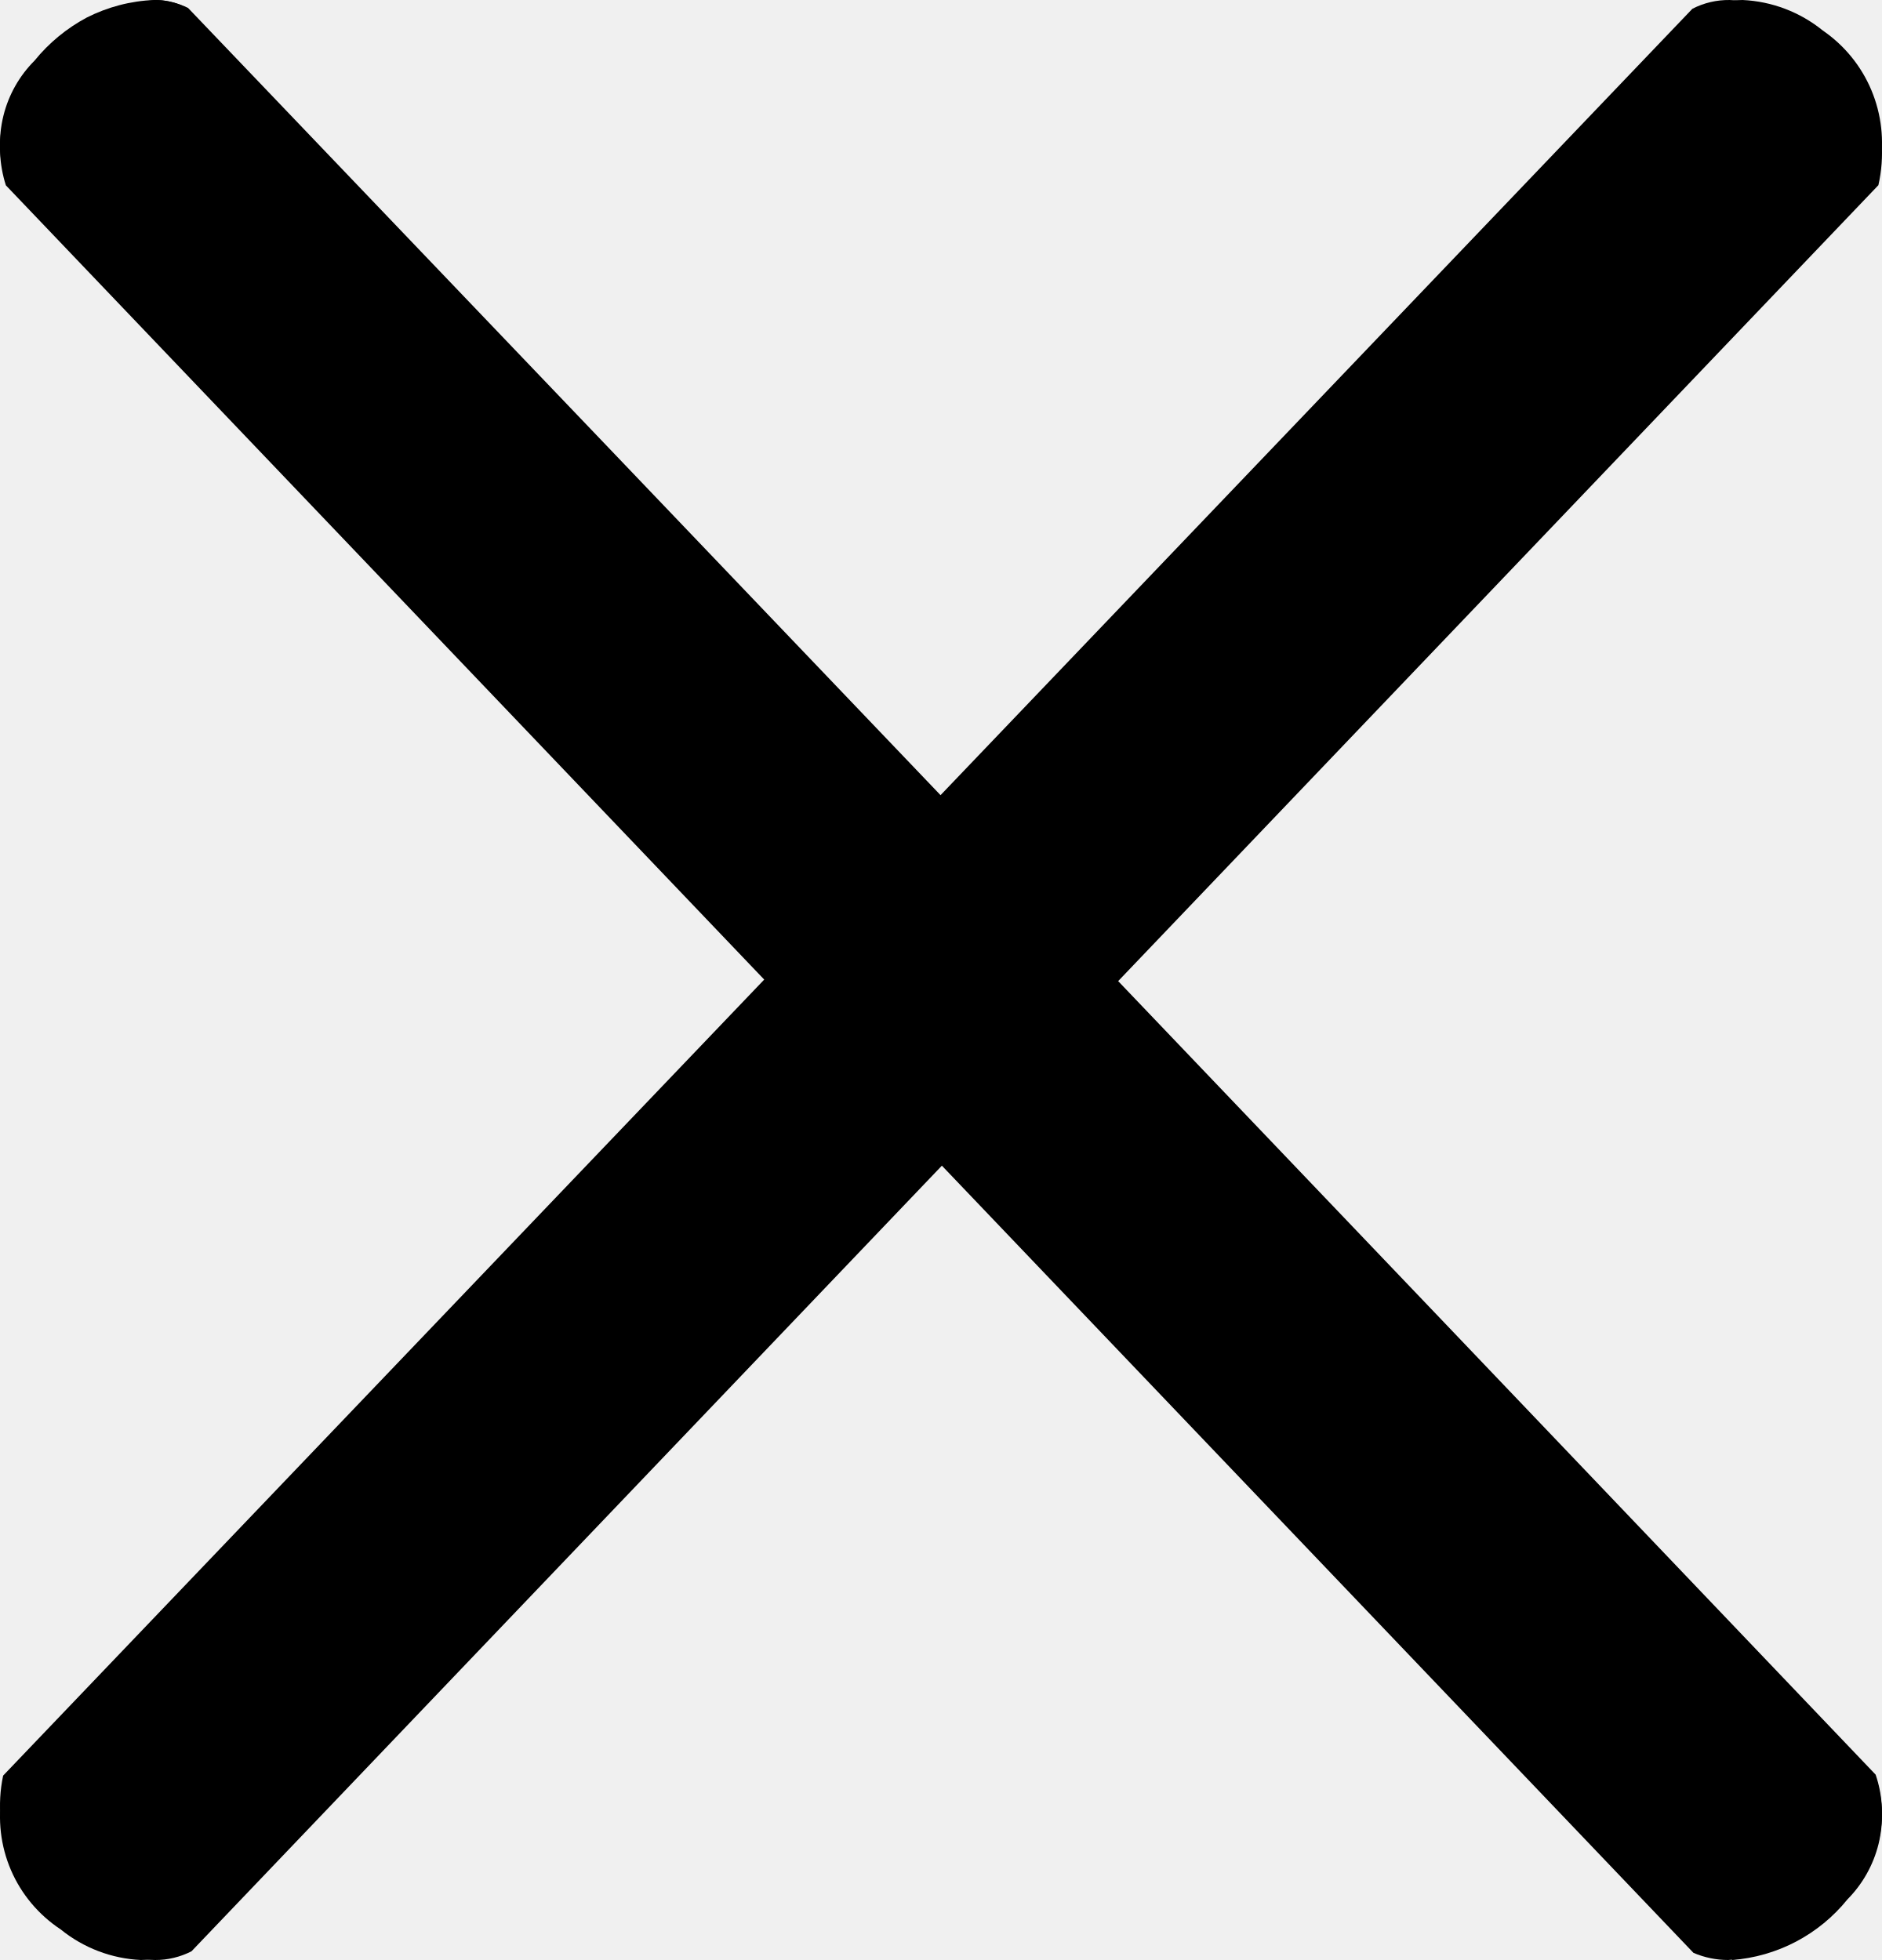
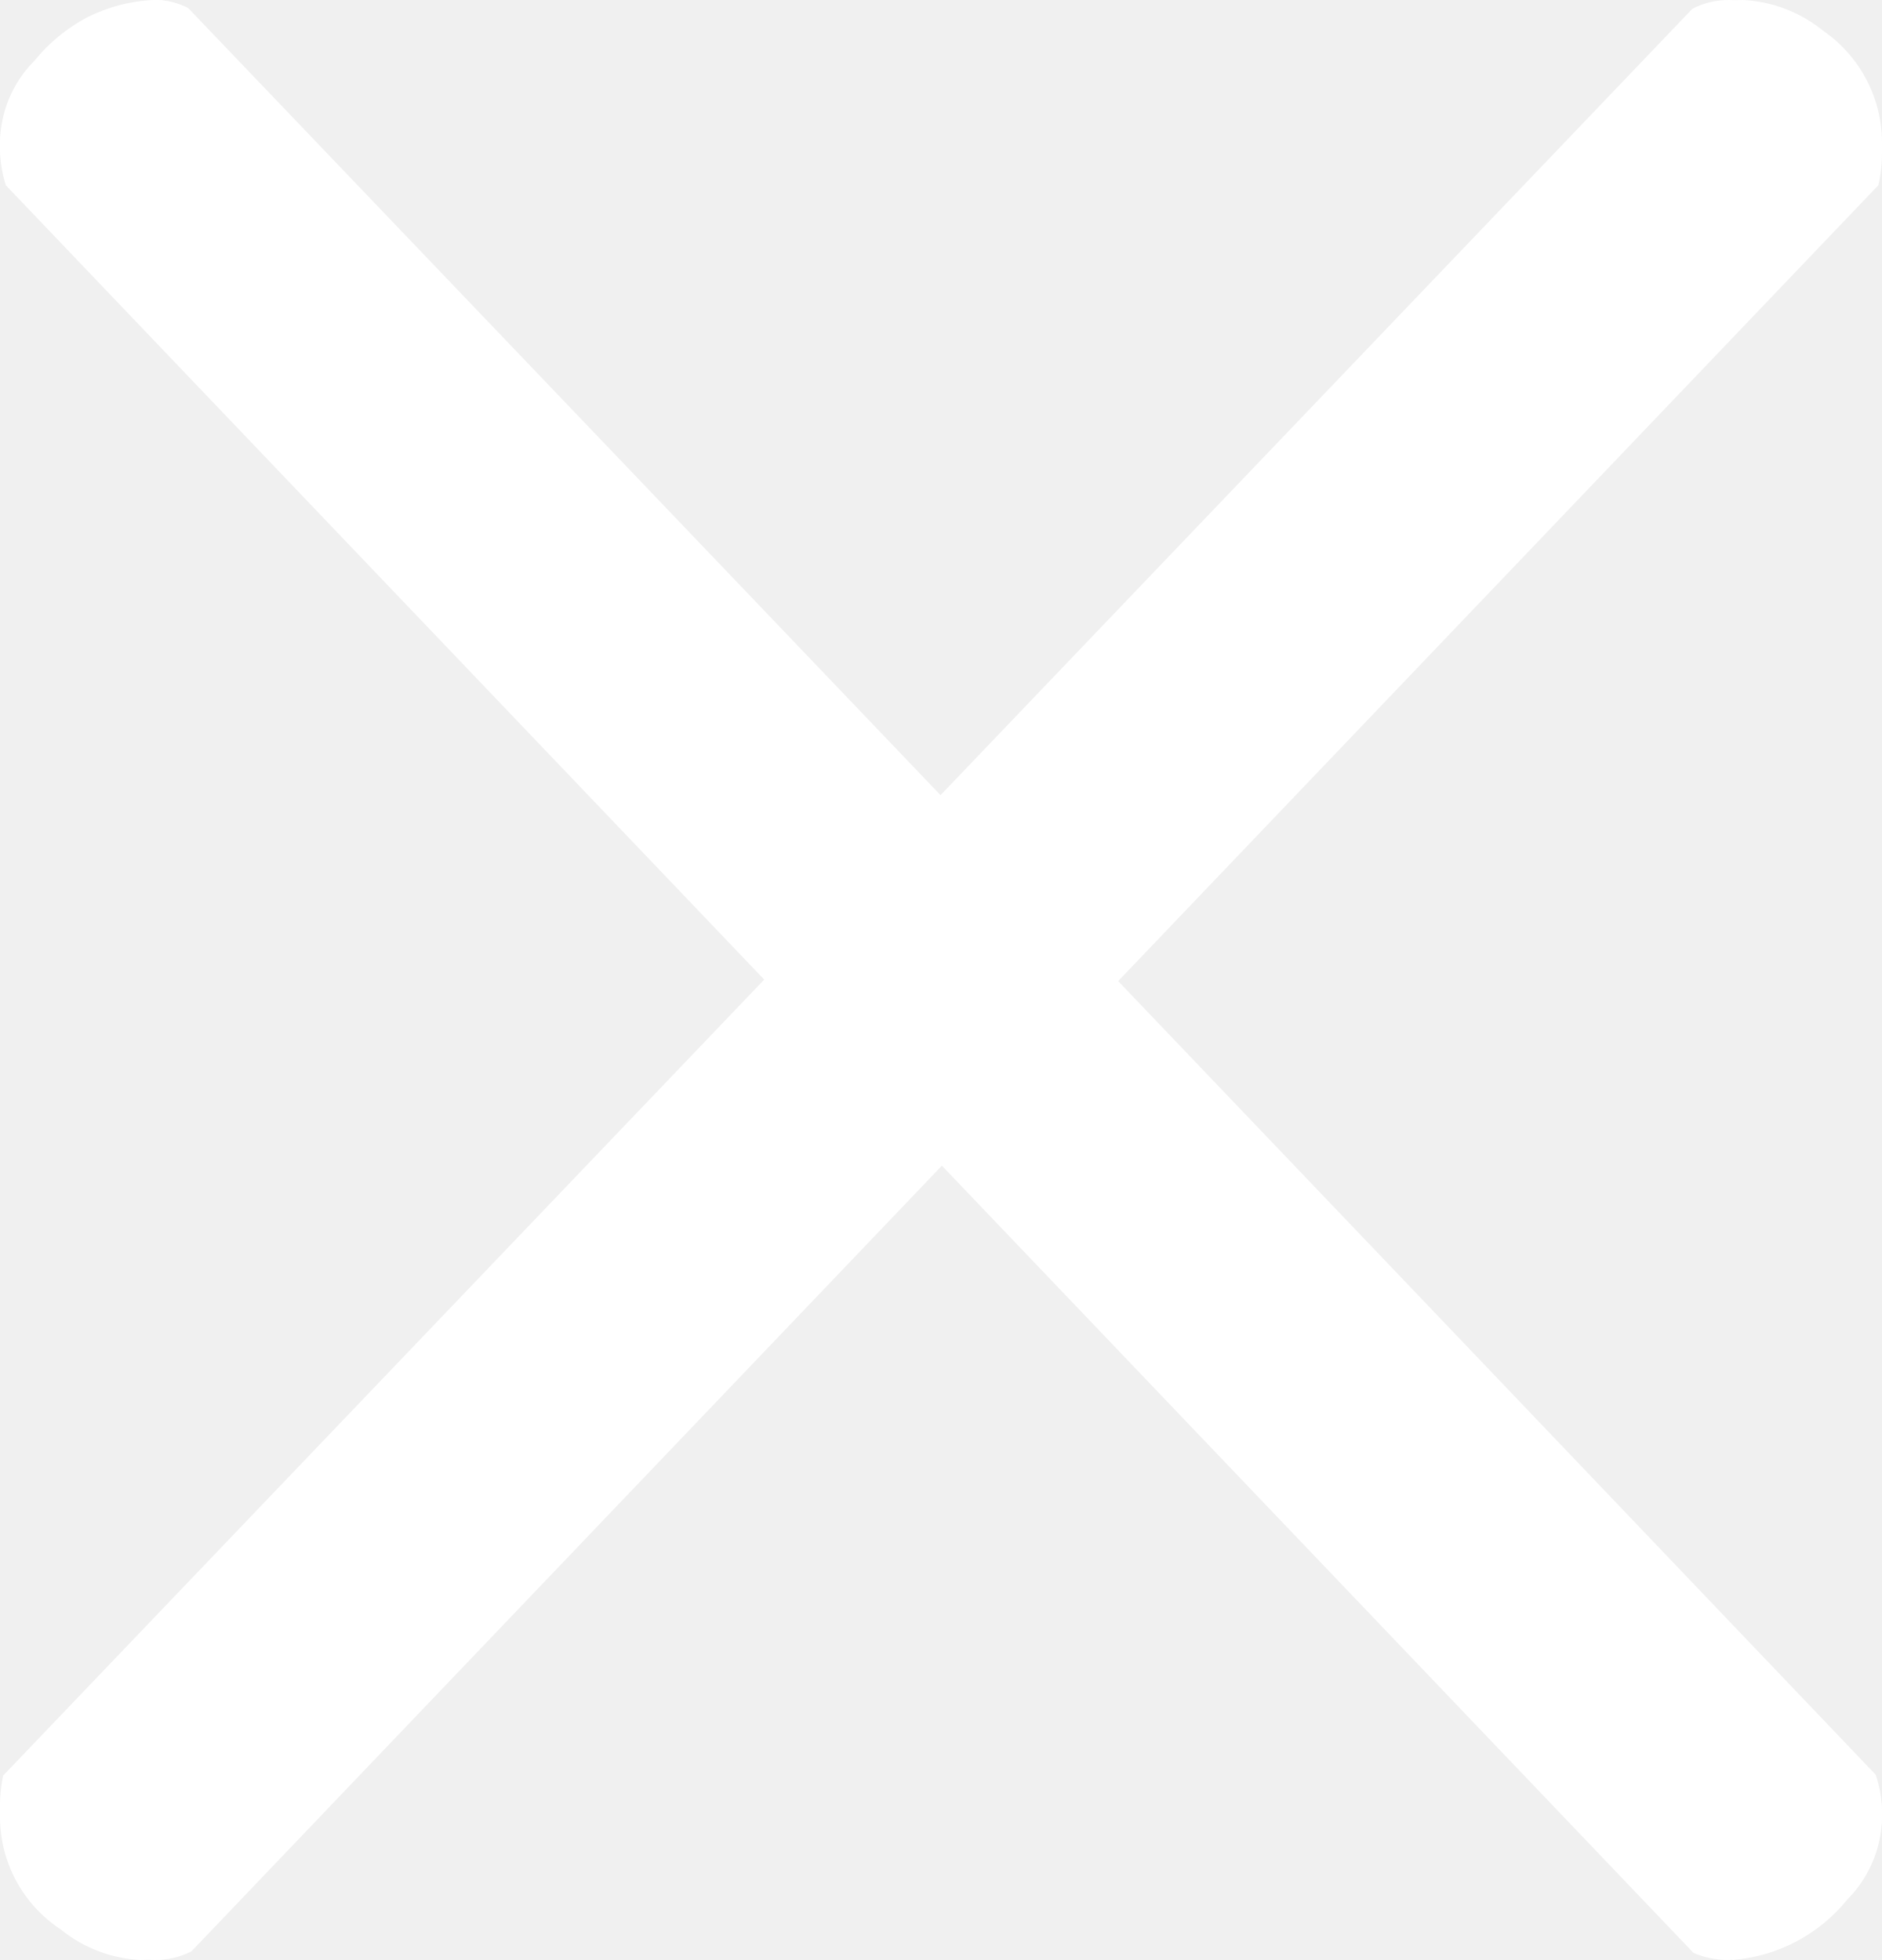
<svg xmlns="http://www.w3.org/2000/svg" width="24" height="25" viewBox="0 0 24 25" fill="none">
-   <path d="M1.798 25C1.424 24.983 1.065 24.846 0.774 24.61C0.494 24.425 0.273 24.163 0.14 23.854C0.007 23.545 -0.032 23.204 0.026 22.873L21.874 0.082C21.982 0.029 22.101 0.001 22.222 0C22.596 0.017 22.955 0.154 23.246 0.39C23.521 0.579 23.736 0.843 23.865 1.151C23.994 1.459 24.032 1.798 23.973 2.127L2.147 24.918C2.038 24.969 1.919 24.997 1.798 25Z" fill="black" />
-   <path d="M22.057 0.345C22.383 0.364 22.694 0.489 22.945 0.7C23.18 0.861 23.368 1.082 23.49 1.34C23.613 1.599 23.665 1.885 23.642 2.17L2.18 24.615C2.096 24.629 2.011 24.629 1.928 24.615C1.609 24.619 1.297 24.52 1.039 24.331C0.802 24.169 0.612 23.947 0.49 23.686C0.367 23.426 0.317 23.137 0.343 22.851L10.851 11.861L21.814 0.395C21.892 0.367 21.974 0.35 22.057 0.345ZM22.057 9.72872e-05C21.892 -0.002 21.729 0.036 21.582 0.112L0.04 22.648C-0.038 23.016 -0.001 23.399 0.145 23.745C0.291 24.092 0.54 24.385 0.858 24.584C1.173 24.847 1.568 24.994 1.978 25C2.139 25.001 2.299 24.962 2.442 24.889L23.954 2.362C24.037 1.998 24.007 1.617 23.87 1.27C23.733 0.923 23.495 0.625 23.187 0.416C22.865 0.158 22.468 0.012 22.057 9.72872e-05Z" fill="black" />
-   <path d="M22.087 24.98C21.941 24.98 21.796 24.949 21.663 24.888L13.065 15.876L0.067 2.281C-0.014 2.02 -0.022 1.741 0.044 1.475C0.11 1.209 0.247 0.967 0.44 0.774C0.623 0.548 0.85 0.361 1.106 0.224C1.373 0.089 1.665 0.012 1.964 0C2.104 -0.003 2.242 0.029 2.367 0.092L13.267 11.507L23.934 22.709C24.014 22.972 24.021 23.252 23.956 23.52C23.89 23.787 23.753 24.031 23.56 24.226C23.38 24.449 23.156 24.633 22.903 24.766C22.649 24.899 22.372 24.979 22.087 25V24.98Z" fill="black" />
-   <path d="M1.996 0.091C2.134 0.088 2.272 0.115 2.398 0.172L23.849 22.677C23.926 22.93 23.933 23.2 23.869 23.458C23.805 23.715 23.673 23.95 23.487 24.138C23.314 24.36 23.096 24.544 22.849 24.677C22.601 24.809 22.328 24.888 22.049 24.909C21.914 24.908 21.78 24.881 21.657 24.828L10.896 13.565L0.145 2.323C0.08 2.067 0.08 1.798 0.145 1.542C0.212 1.302 0.336 1.083 0.507 0.903C0.681 0.669 0.9 0.472 1.151 0.325C1.412 0.185 1.701 0.106 1.996 0.091ZM1.996 0C1.705 0.021 1.421 0.101 1.161 0.233C0.886 0.365 0.642 0.556 0.447 0.791C0.248 0.994 0.108 1.248 0.042 1.525C-0.024 1.802 -0.012 2.093 0.075 2.364L21.596 24.909C21.736 24.969 21.887 25 22.039 25C22.329 24.979 22.613 24.899 22.873 24.767C23.134 24.63 23.363 24.44 23.547 24.209C23.75 24.009 23.893 23.755 23.959 23.477C24.025 23.198 24.011 22.907 23.919 22.636C16.752 15.121 9.578 7.61 2.398 0.101C2.272 0.04 2.135 0.005 1.996 0Z" fill="black" />
+   <path d="M1.798 25C1.424 24.983 1.065 24.846 0.774 24.61C0.494 24.425 0.273 24.163 0.14 23.854C0.007 23.545 -0.032 23.204 0.026 22.873L21.874 0.082C21.982 0.029 22.101 0.001 22.222 0C22.596 0.017 22.955 0.154 23.246 0.39C23.521 0.579 23.736 0.843 23.865 1.151C23.994 1.459 24.032 1.798 23.973 2.127L2.147 24.918C2.038 24.969 1.919 24.997 1.798 25Z" fill="white" />
+   <path d="M22.057 0.345C22.383 0.364 22.694 0.489 22.945 0.7C23.18 0.861 23.368 1.082 23.49 1.34C23.613 1.599 23.665 1.885 23.642 2.17L2.18 24.615C2.096 24.629 2.011 24.629 1.928 24.615C1.609 24.619 1.297 24.52 1.039 24.331C0.802 24.169 0.612 23.947 0.49 23.686C0.367 23.426 0.317 23.137 0.343 22.851L10.851 11.861L21.814 0.395C21.892 0.367 21.974 0.35 22.057 0.345V0.345ZM22.057 9.72872e-05C21.892 -0.002 21.729 0.036 21.582 0.112L0.04 22.648C-0.038 23.016 -0.001 23.399 0.145 23.745C0.291 24.092 0.54 24.385 0.858 24.584C1.173 24.847 1.568 24.994 1.978 25C2.139 25.001 2.299 24.962 2.442 24.889L23.954 2.362C24.037 1.998 24.007 1.617 23.87 1.27C23.733 0.923 23.495 0.625 23.187 0.416C22.865 0.158 22.468 0.012 22.057 9.72872e-05V9.72872e-05Z" fill="white" />
+   <path d="M22.087 24.98C21.941 24.98 21.796 24.949 21.663 24.888L13.065 15.876L0.067 2.281C-0.014 2.02 -0.022 1.741 0.044 1.475C0.11 1.209 0.247 0.967 0.44 0.774C0.623 0.548 0.85 0.361 1.106 0.224C1.373 0.089 1.665 0.012 1.964 0C2.104 -0.003 2.242 0.029 2.367 0.092L13.267 11.507L23.934 22.709C24.014 22.972 24.021 23.252 23.956 23.52C23.89 23.787 23.753 24.031 23.56 24.226C23.38 24.449 23.156 24.633 22.903 24.766C22.649 24.899 22.372 24.979 22.087 25V24.98Z" fill="white" />
+   <path d="M1.996 0.091C2.134 0.088 2.272 0.115 2.398 0.172L23.849 22.677C23.926 22.93 23.933 23.2 23.869 23.458C23.805 23.715 23.673 23.95 23.487 24.138C23.314 24.36 23.096 24.544 22.849 24.677C22.601 24.809 22.328 24.888 22.049 24.909C21.914 24.908 21.78 24.881 21.657 24.828L10.896 13.565L0.145 2.323C0.08 2.067 0.08 1.798 0.145 1.542C0.212 1.302 0.336 1.083 0.507 0.903C0.681 0.669 0.9 0.472 1.151 0.325C1.412 0.185 1.701 0.106 1.996 0.091V0.091ZM1.996 0C1.705 0.021 1.421 0.101 1.161 0.233C0.886 0.365 0.642 0.556 0.447 0.791C0.248 0.994 0.108 1.248 0.042 1.525C-0.024 1.802 -0.012 2.093 0.075 2.364L21.596 24.909C21.736 24.969 21.887 25 22.039 25C22.329 24.979 22.613 24.899 22.873 24.767C23.134 24.63 23.363 24.44 23.547 24.209C23.75 24.009 23.893 23.755 23.959 23.477C24.025 23.198 24.011 22.907 23.919 22.636C16.752 15.121 9.578 7.61 2.398 0.101C2.272 0.04 2.135 0.005 1.996 0V0Z" fill="white" />
</svg>
